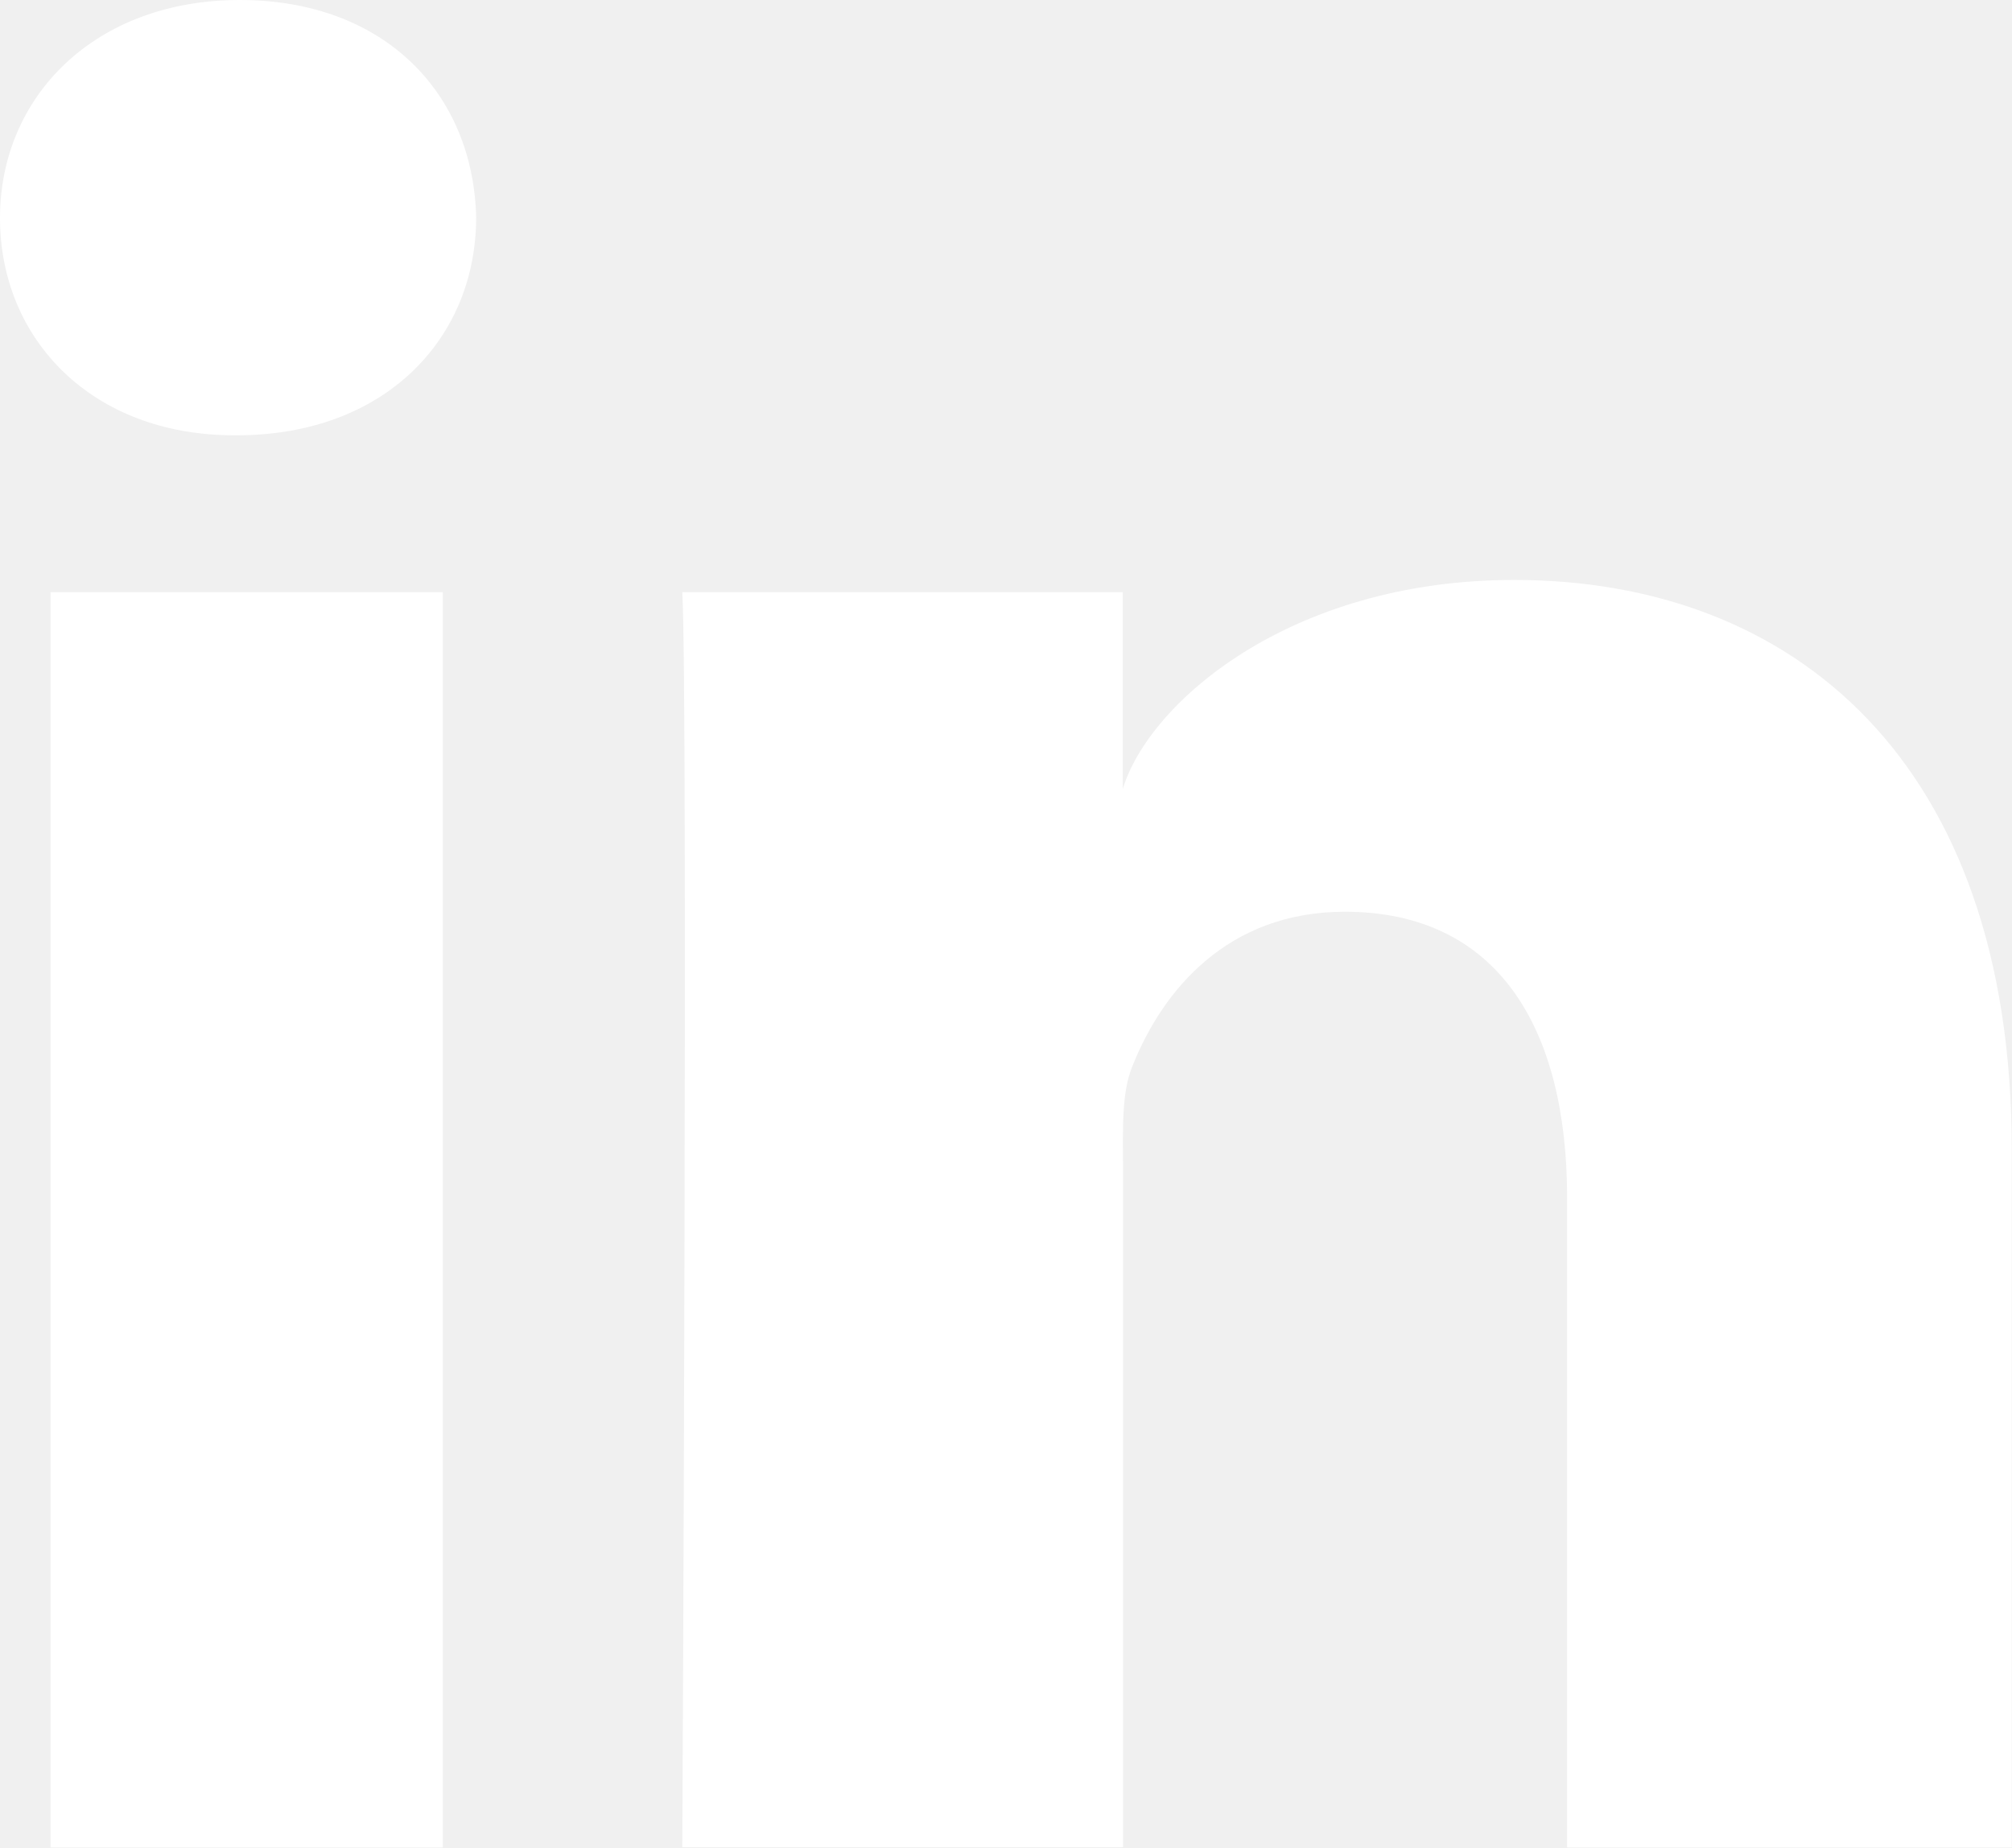
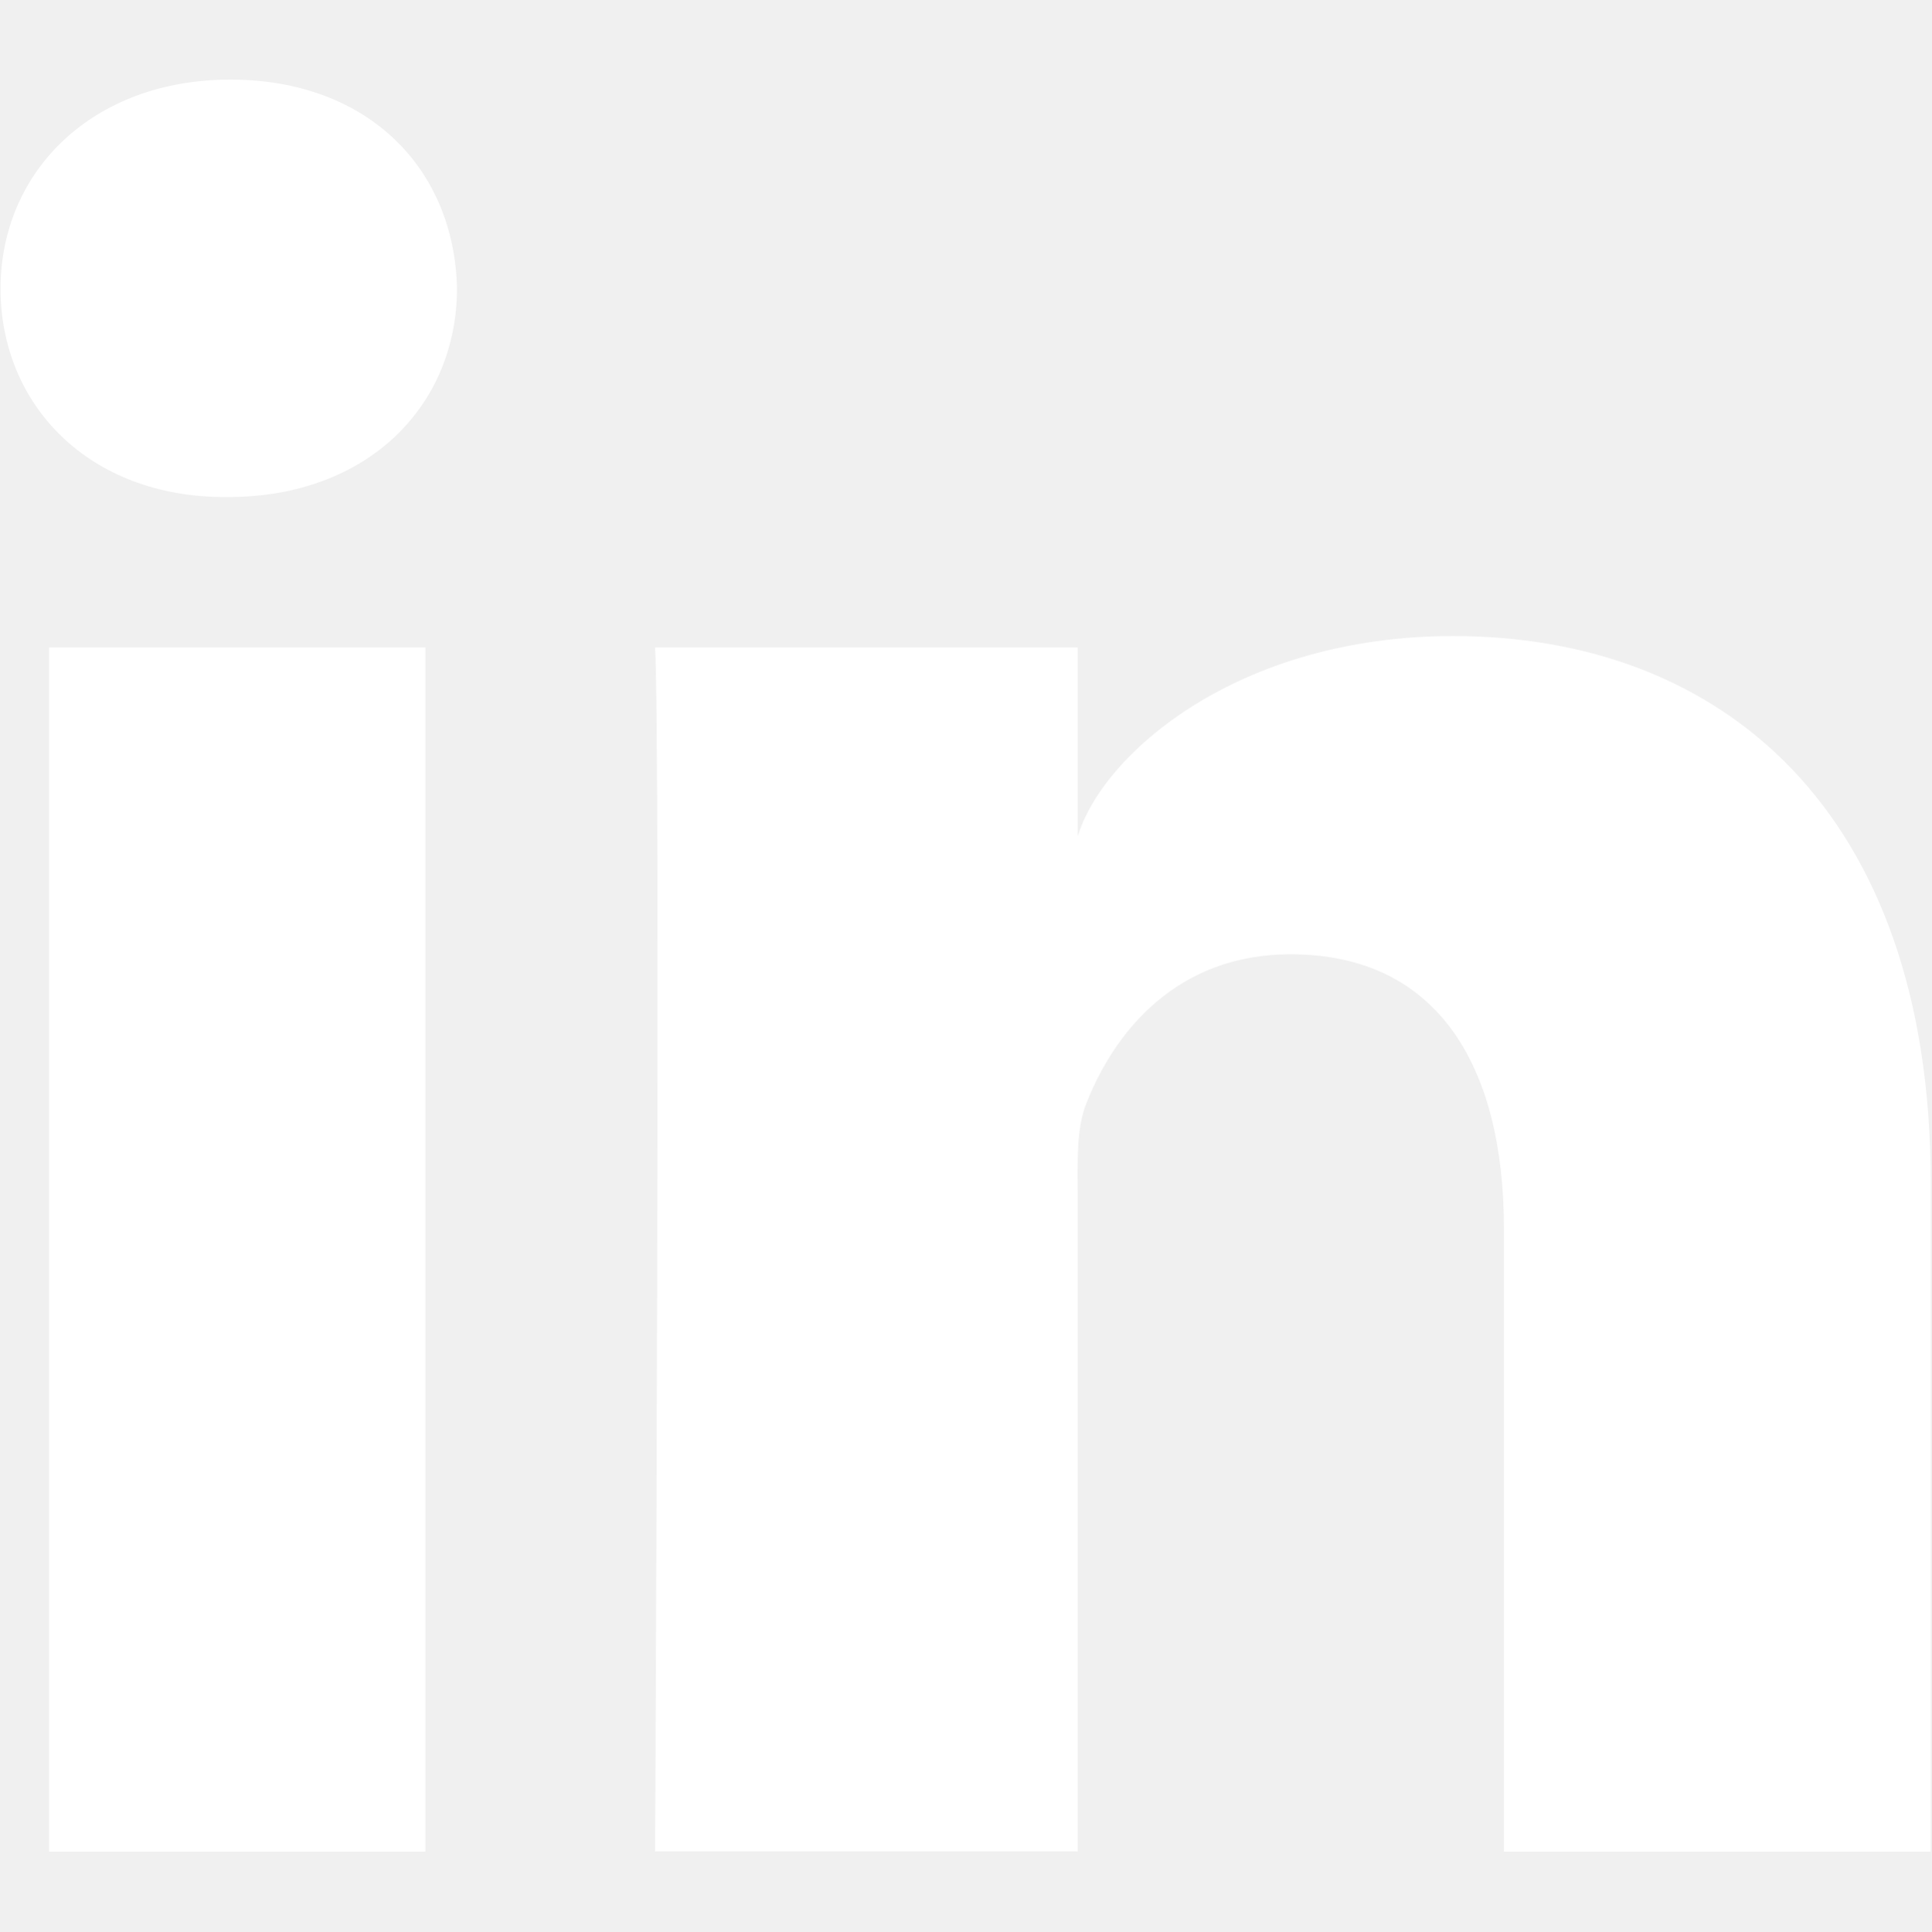
- <svg xmlns="http://www.w3.org/2000/svg" id="Layer_1" viewBox="0 0 77.2 70.88">
+ <svg xmlns="http://www.w3.org/2000/svg" id="Layer_1" viewBox="0 0 70.87 70.87">
  <defs>
-     <style>.cls-1{fill:#fff;}</style>
+     <style>.cls-1{fill:none;}.cls-2{fill:#fff;}</style>
  </defs>
-   <path class="cls-1" d="M77.2,70.88h-17.07v-24.92c0-6.52-2.66-10.98-8.53-10.98-4.49,0-6.98,3-8.14,5.9-.44,1.04-.37,2.49-.37,3.94v26.05H26.18s.22-44.14,0-48.15h16.9v7.55c1-3.3,6.4-8.02,15.02-8.02,10.68,0,19.09,6.93,19.09,21.84v26.77ZM9.09,16.7h-.11C3.53,16.7,0,13.02,0,8.36S3.64,0,9.2,0s8.96,3.59,9.07,8.34c0,4.67-3.52,8.36-9.18,8.36m7.91,54.18H1.94V22.72h15.05v48.16Z" />
+   <rect class="cls-1" width="70.87" height="70.87" />
+   <path class="cls-2" d="M70.85,67.95h-15.66v-22.86c0-5.98-2.44-10.07-7.83-10.07-4.12,0-6.41,2.76-7.47,5.41-.41,.96-.34,2.28-.34,3.61v23.9h-15.51s.2-40.5,0-44.18h15.51v6.93c.92-3.03,5.87-7.35,13.78-7.35,9.8,0,17.52,6.36,17.52,20.04v24.56ZM8.35,18.24h-.1C3.26,18.24,.02,14.86,.02,10.59S3.36,2.92,8.45,2.92s8.22,3.3,8.32,7.65c0,4.28-3.23,7.67-8.42,7.67m7.25,49.71H1.8V23.76H15.61v44.19Z" />
</svg>
